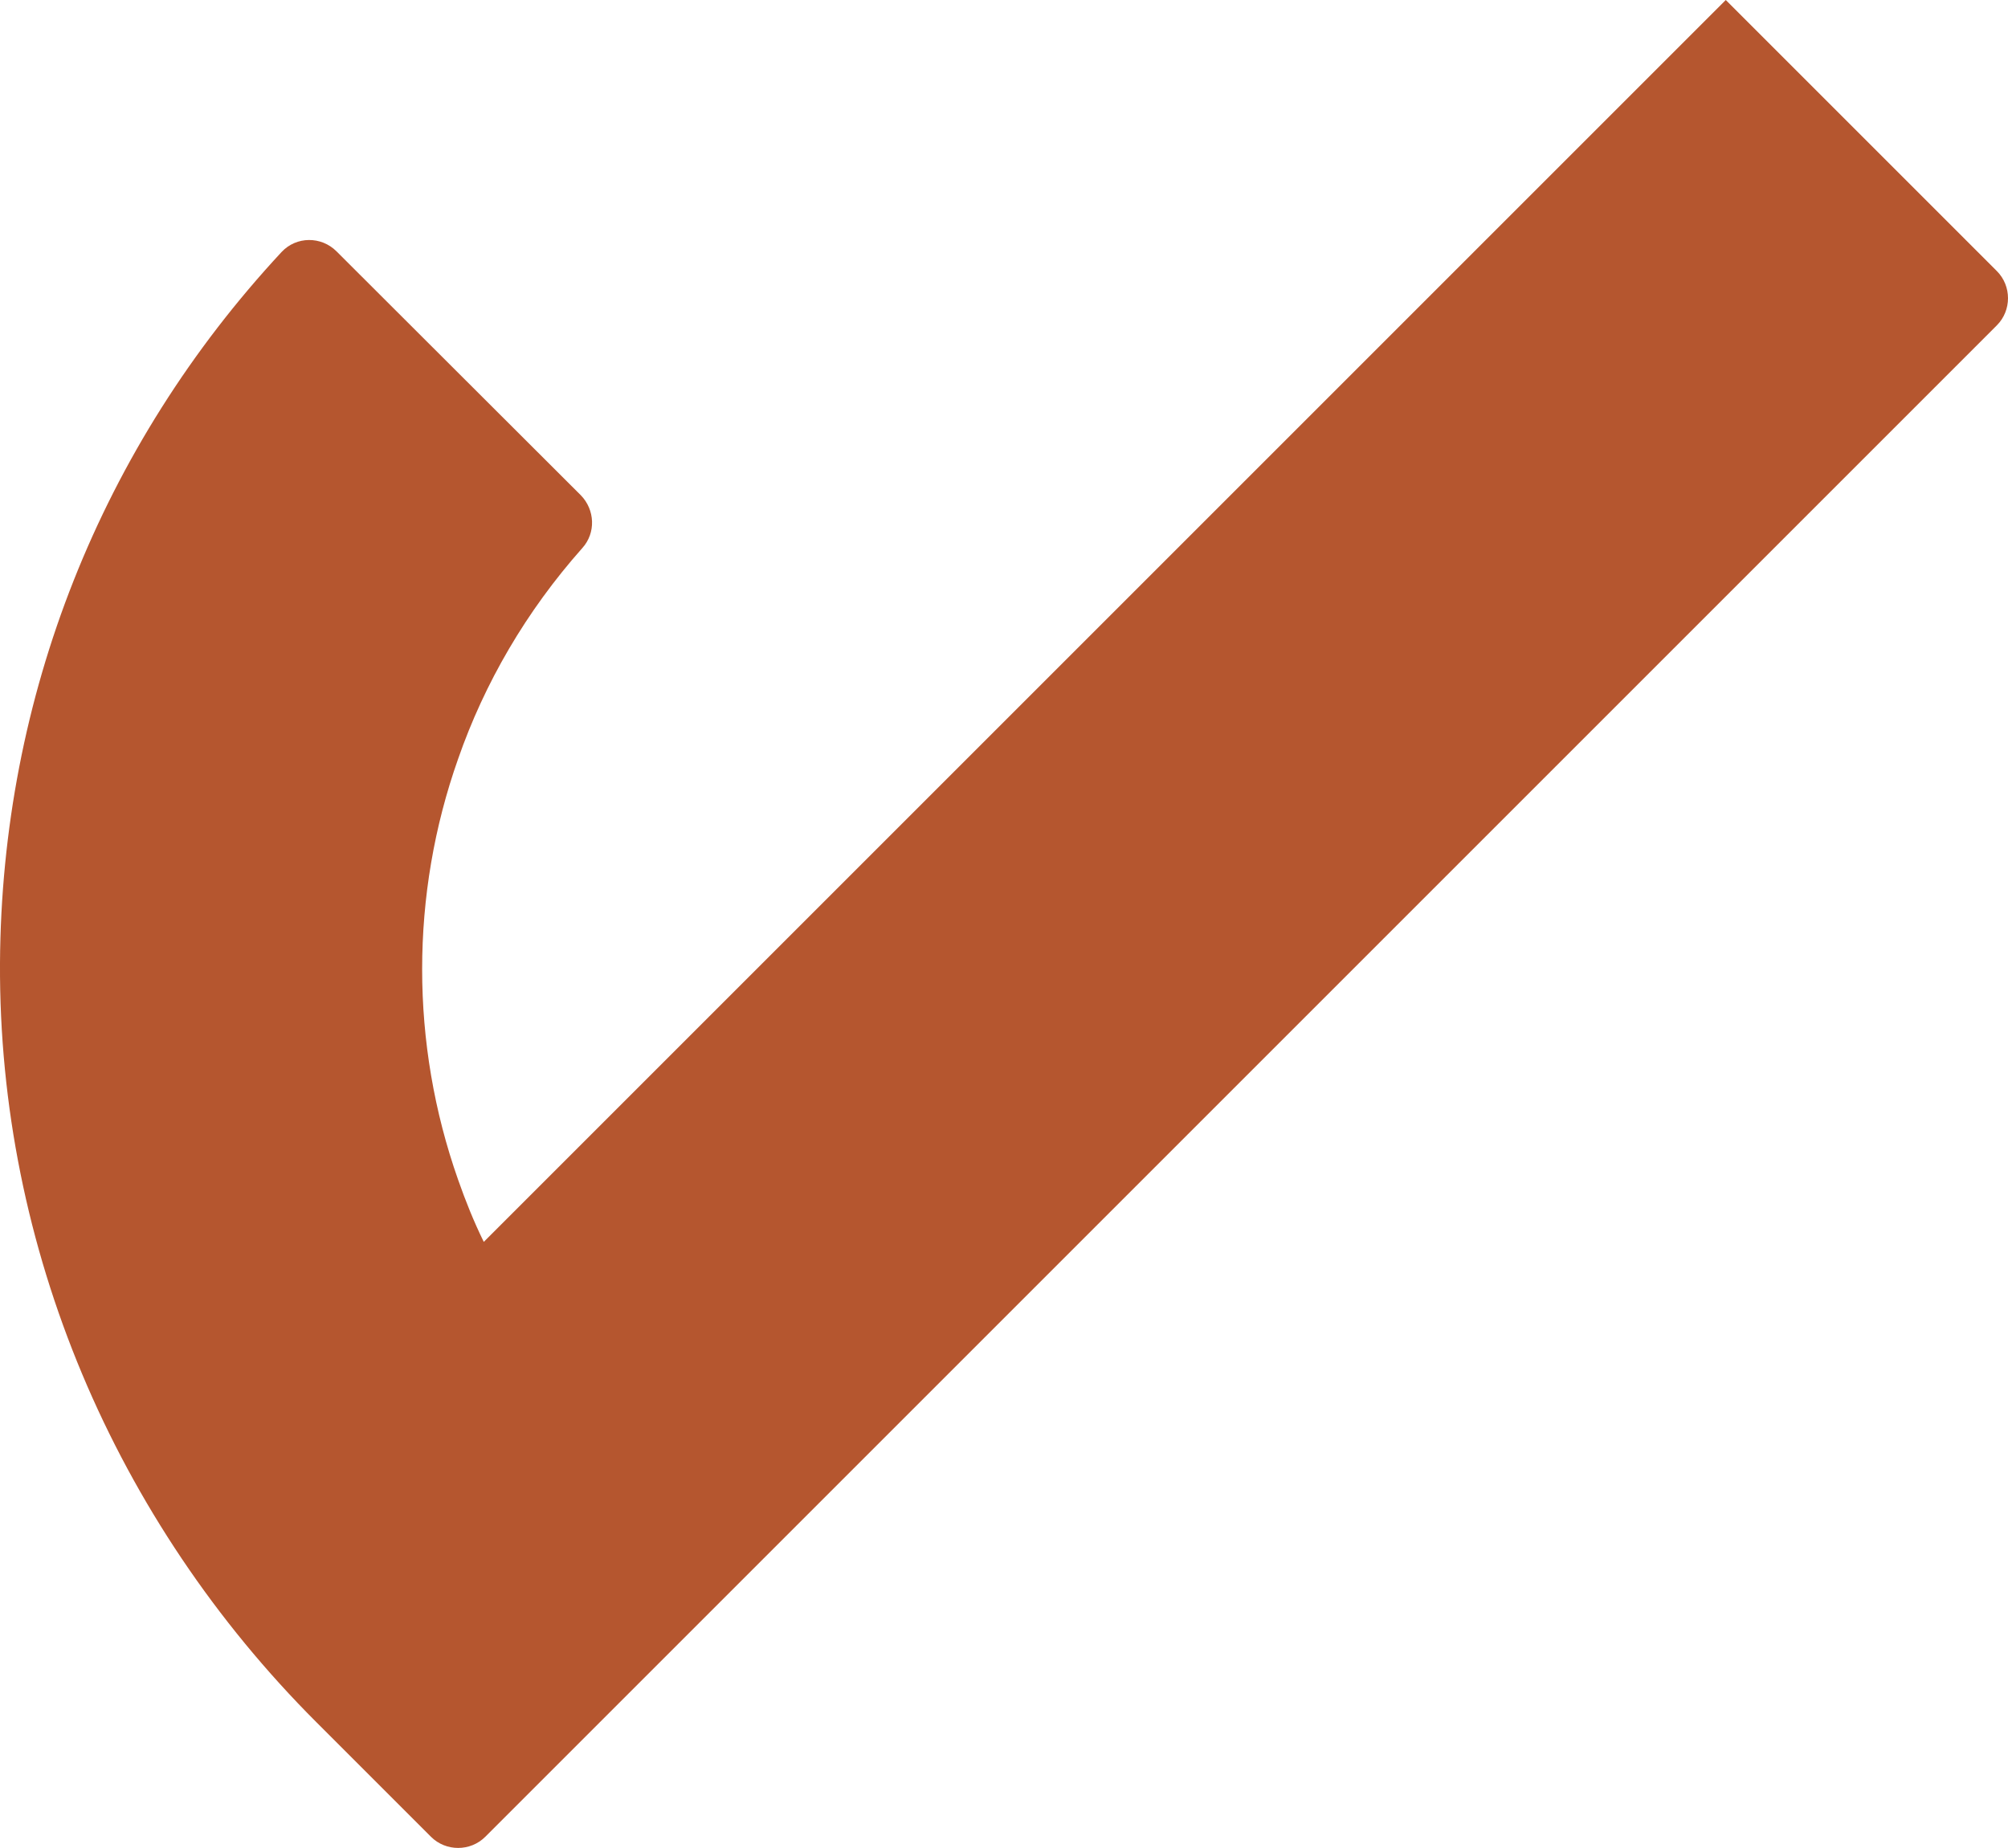
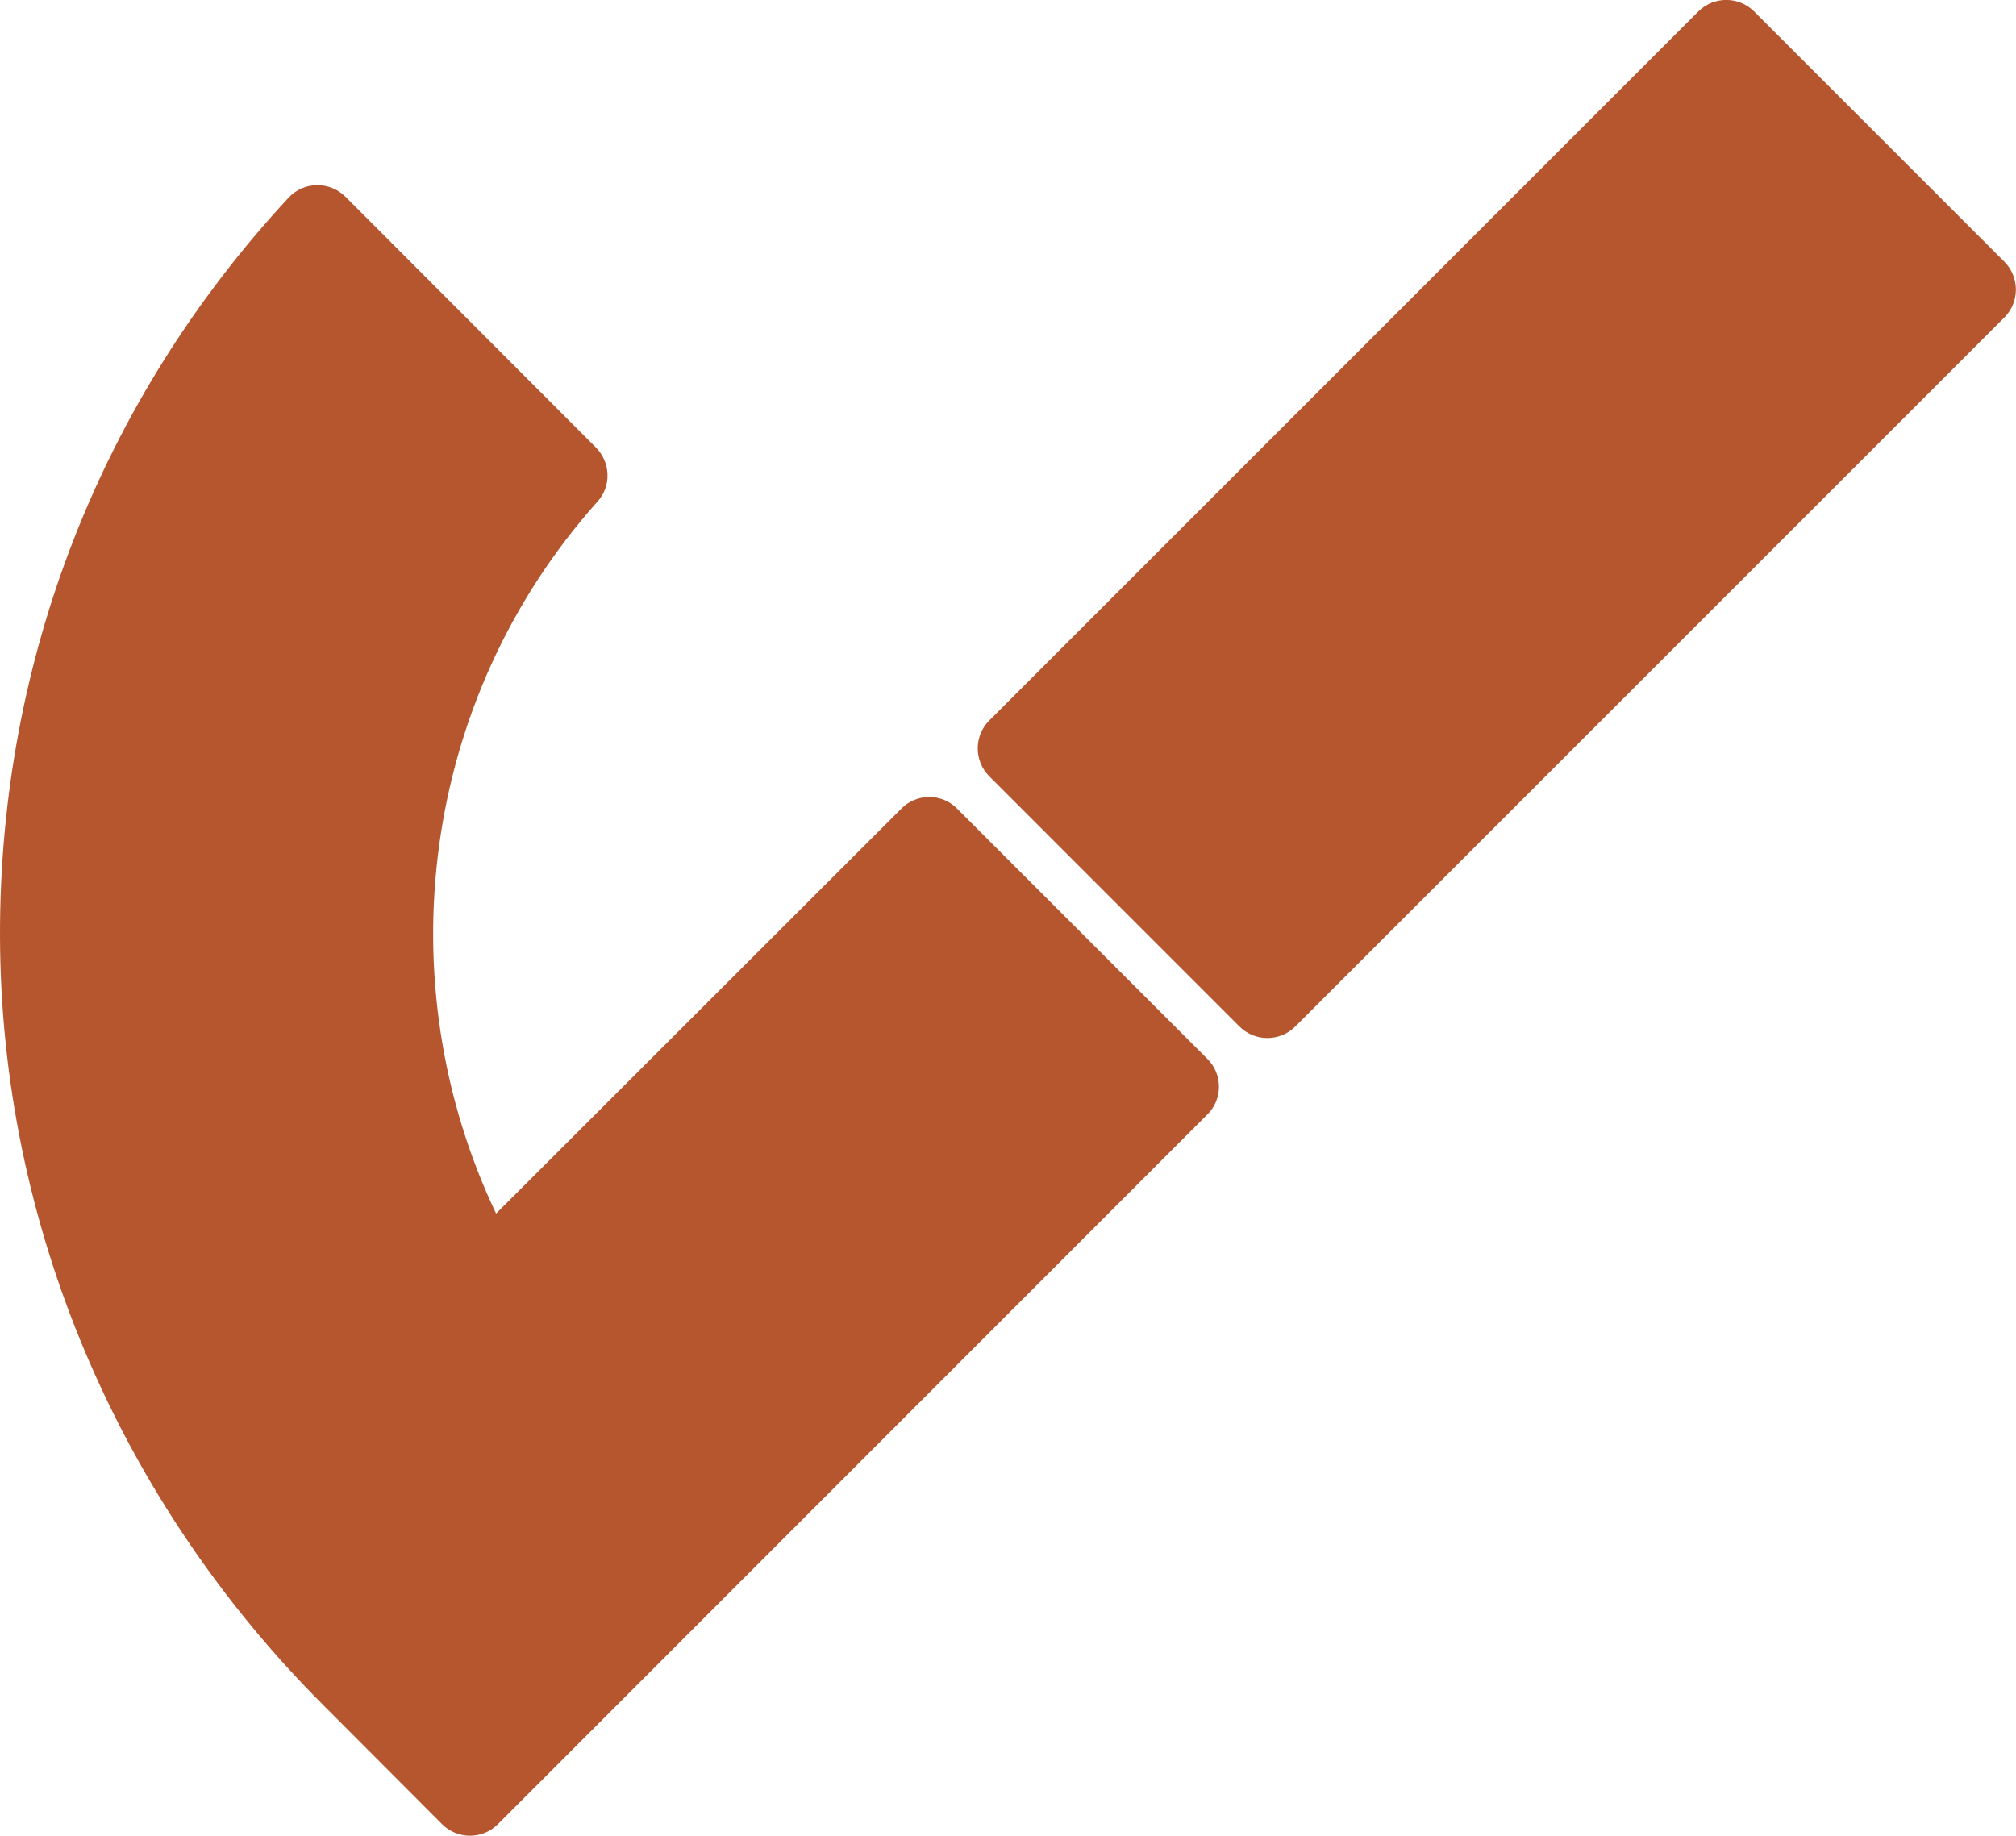
- <svg xmlns="http://www.w3.org/2000/svg" viewBox="269.7 291 540 497" fill="#b5562f">
-   <path d="M733.8,291l-334,334c-2.7-5.5-4.9-11-6.9-16.7-12.9-36.6-12.9-76.7,0-113.2,7.1-20.4,18.3-39.7,33.4-56.7,3.7-4.1,3.4-10.3-.4-14.2l-65.7-65.6c-4.1-4.1-10.8-4.1-14.8.2-48.5,52.2-75.3,119.6-75.7,191.2-.4,76.6,30.9,150,85.1,204.2l30.8,30.8c4,4,10.6,4,14.6,0l406.5-406.5c4-4,4-10.6,0-14.6L733.8,291Z" />
+ <svg xmlns="http://www.w3.org/2000/svg" viewBox="221.4 249.9 637.2 580.3" fill="#b5562f">
+   <path d="M378.2,633.5l128.1-128c4.8-4.9,12.8-4.9,17.6,0l79.1,79.1c4.9,4.8,4.9,12.8,0,17.6l-224.2,224.3c-4.9,4.9-12.8,4.9-17.7,0l-37.4-37.5c-64.7-64.6-102.2-152.1-102.3-243.6-.1-87.2,32.2-169.4,91.2-233,4.8-5.2,13-5.3,18-.3l79.1,79.2c4.7,4.7,5,12.2.6,17.1C354.2,471.2,343.5,560.6,378.2,633.5Z" />
+   <path d="M534.09,477.63L758.17,253.54A12.5,12.5 0 0 1 775.85,253.54L854.90,332.60A12.5,12.5 0 0 1 854.90,350.28L630.82,574.36A12.5,12.5 0 0 1 613.14,574.36L534.09,495.30A12.5,12.5 0 0 1 534.09,477.63Z" />
</svg>
